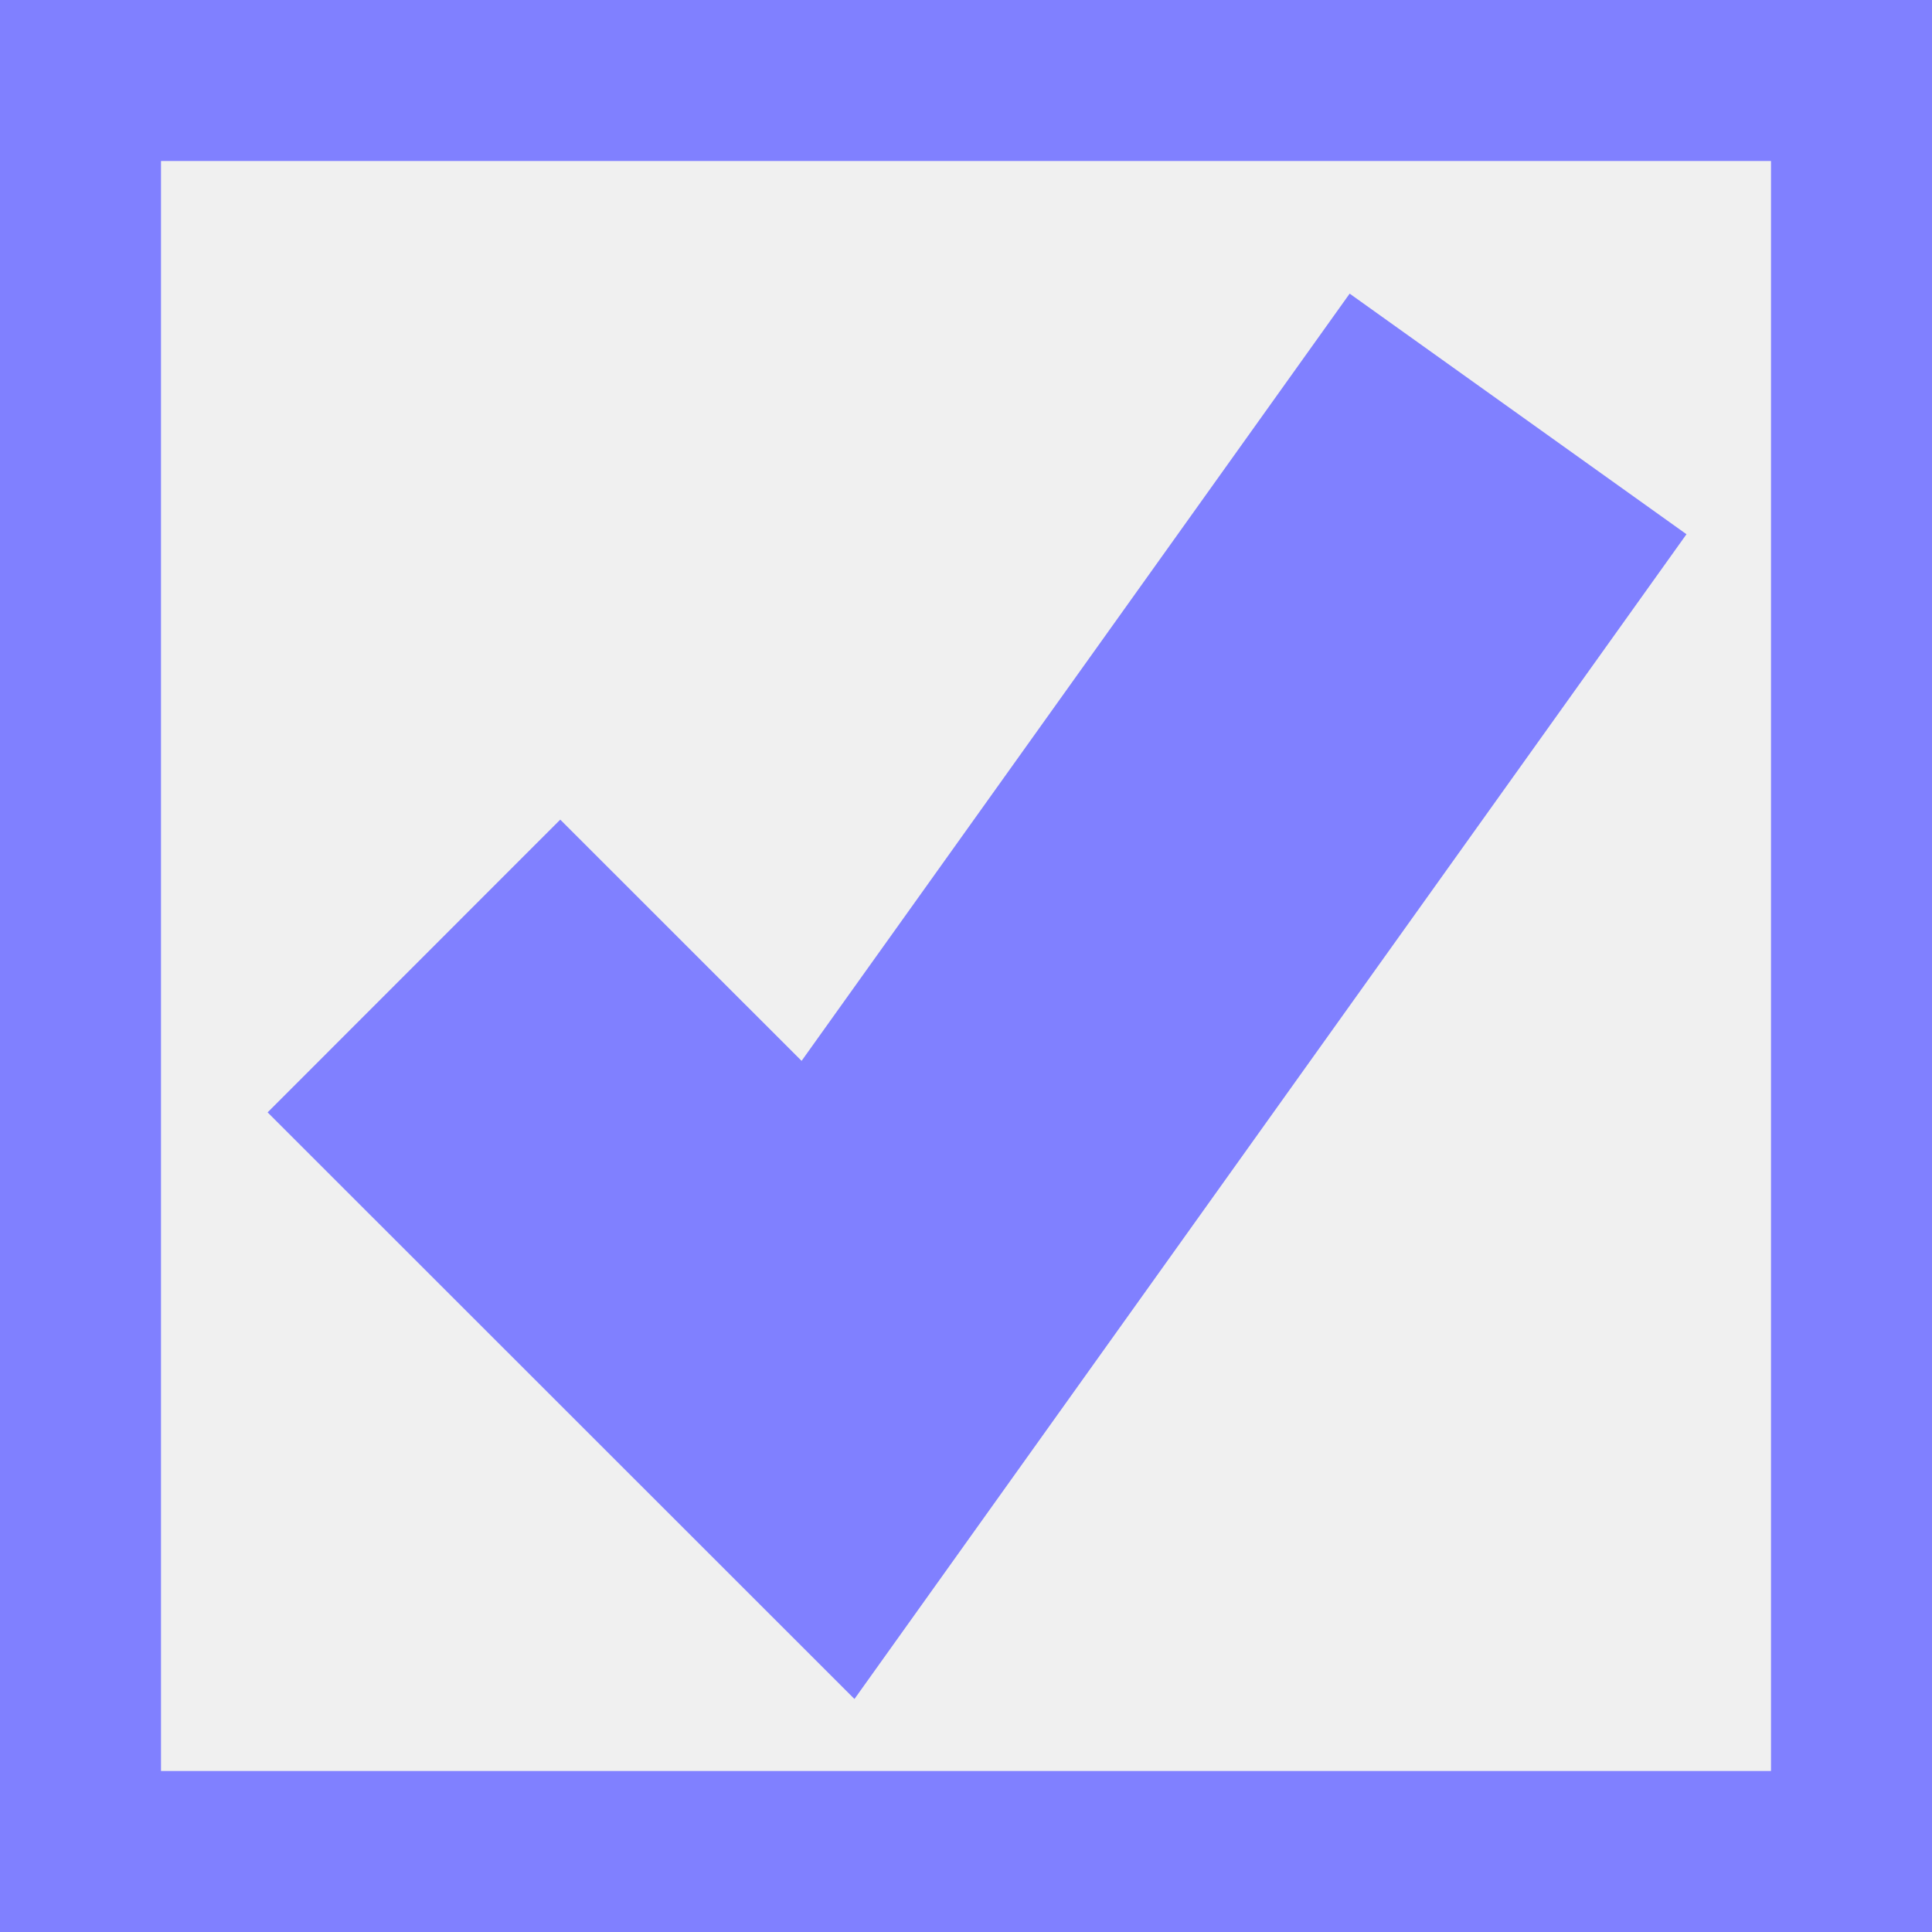
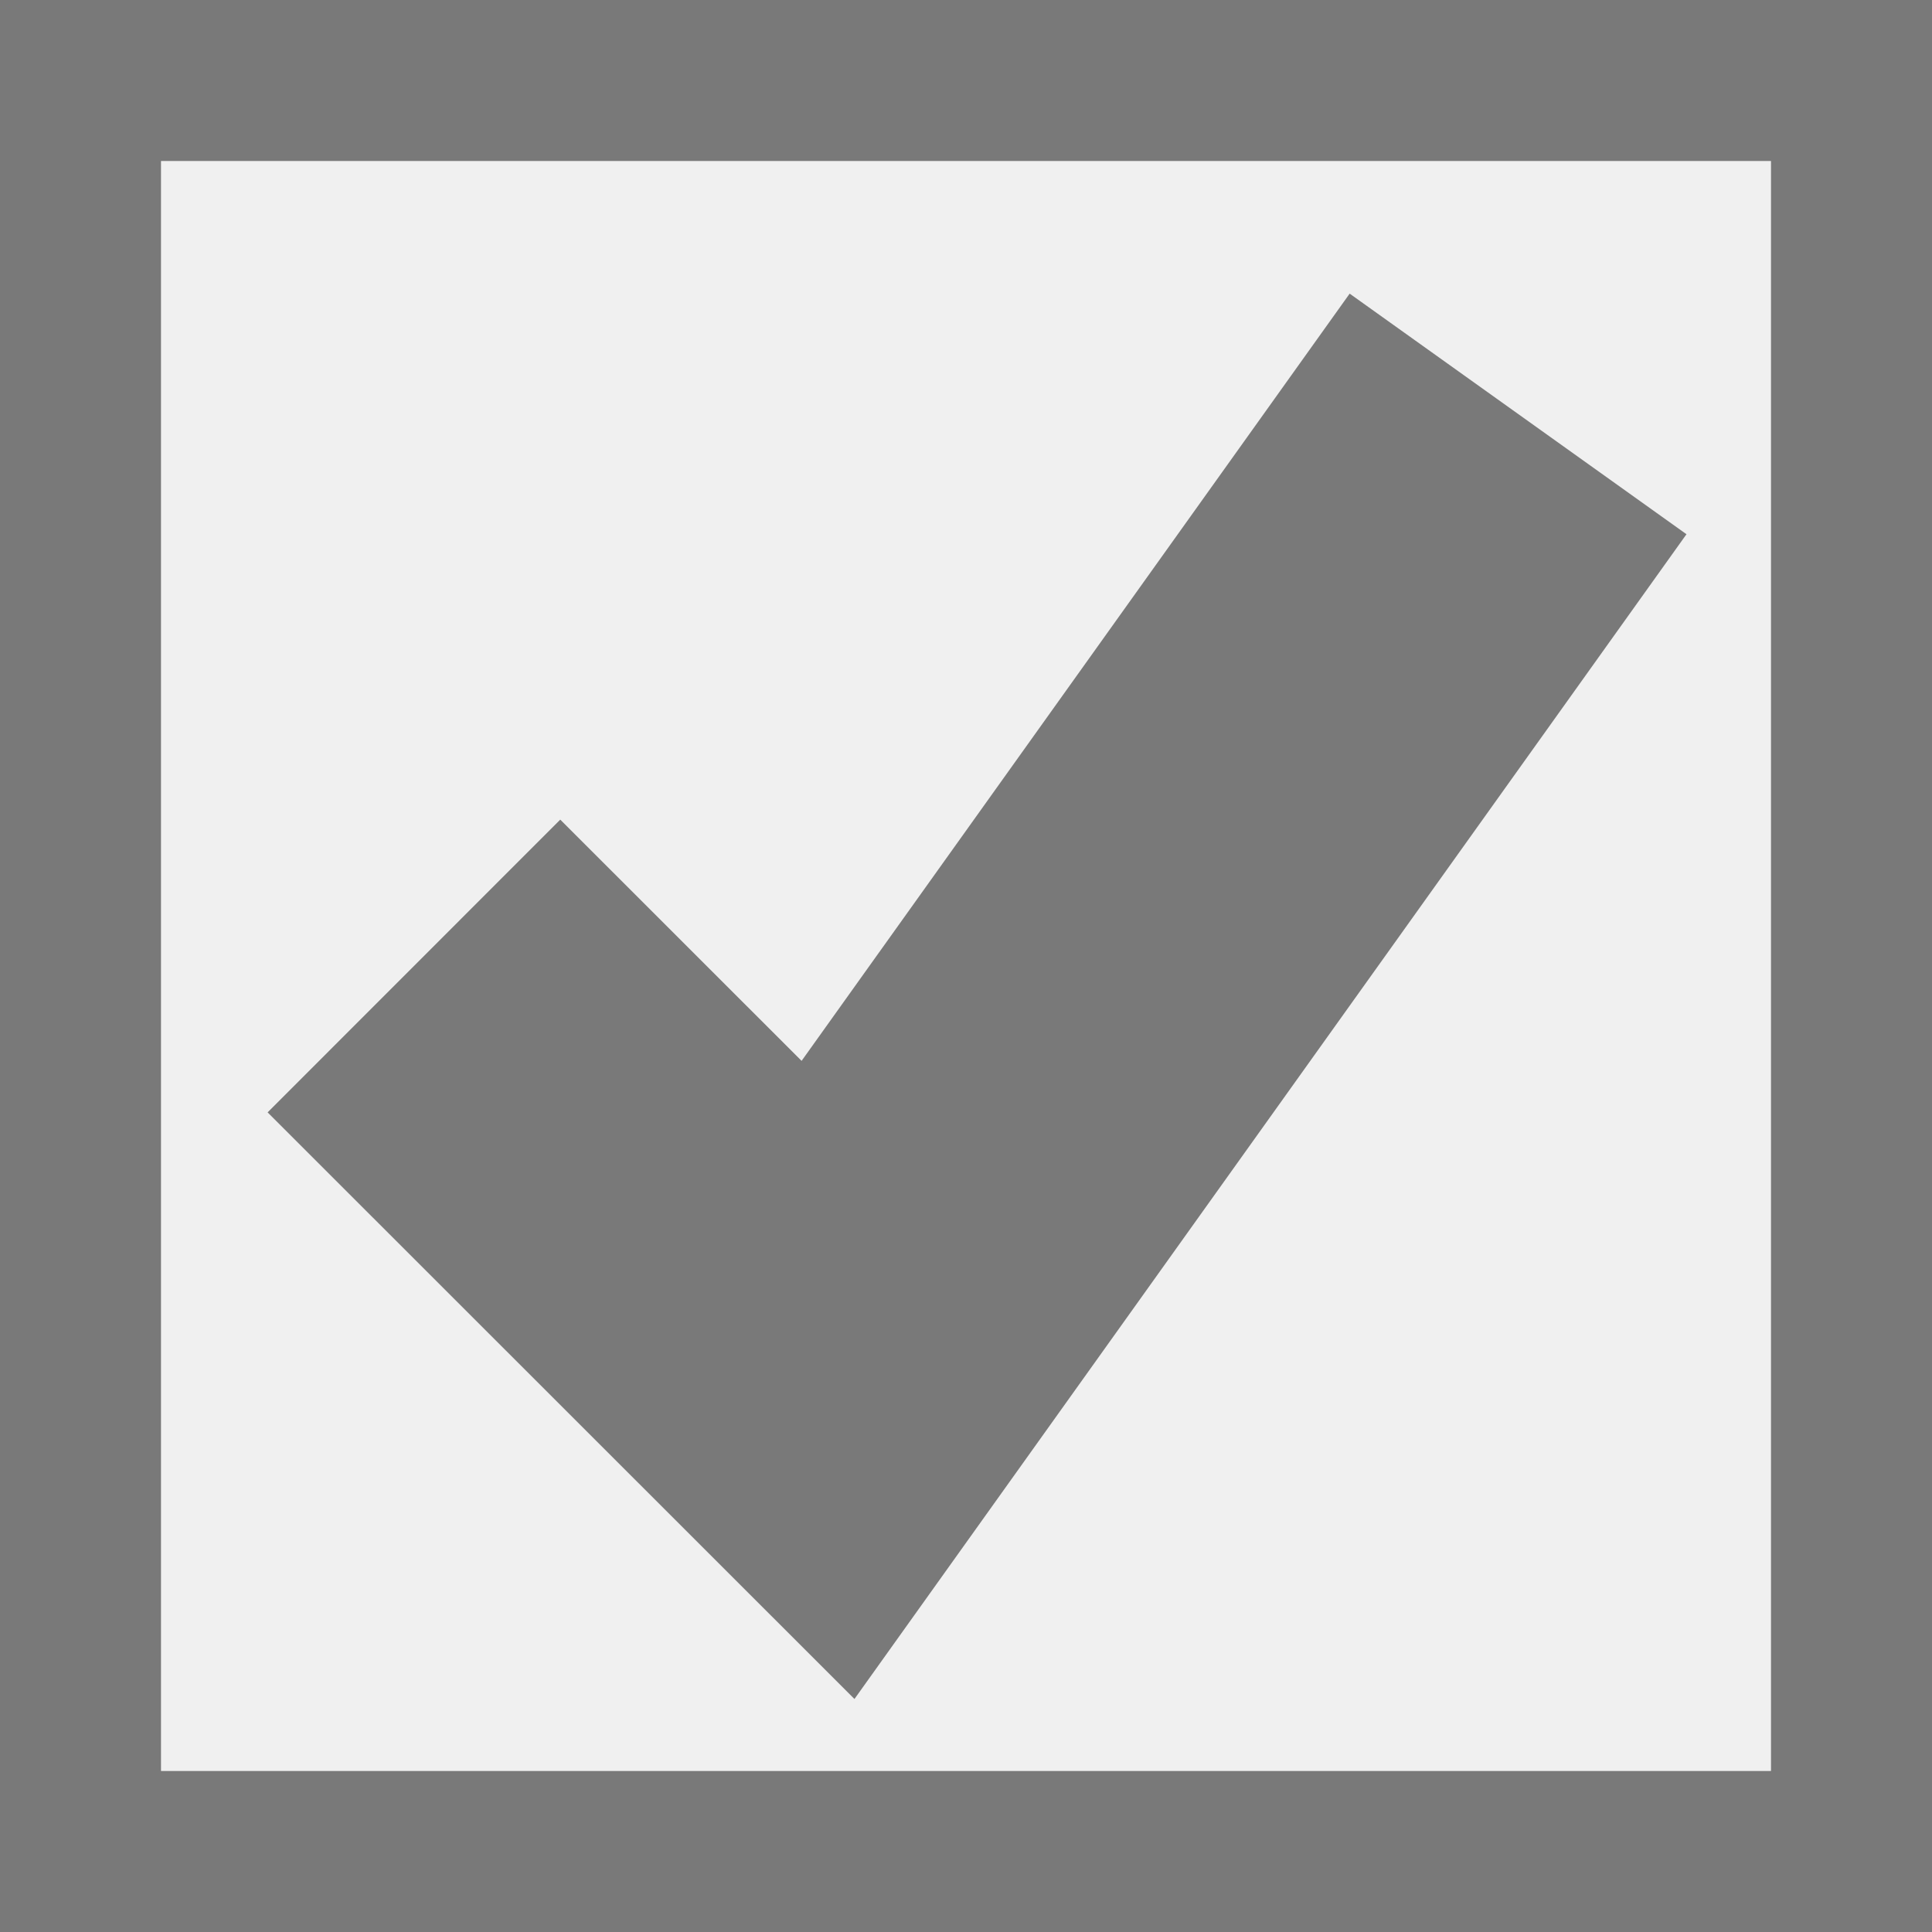
- <svg xmlns="http://www.w3.org/2000/svg" version="1.1" width="12px" height="12px" viewBox="4547 1827  12 12">
-   <path d="M 4547.5 1827.5  L 4558.5 1827.5  L 4558.5 1838.5  L 4547.5 1838.5  L 4547.5 1827.5  Z " fill-rule="nonzero" fill="#f0f0f0" stroke="none" />
-   <path d="M 4547.5 1827.5  L 4558.5 1827.5  L 4558.5 1838.5  L 4547.5 1838.5  L 4547.5 1827.5  Z " stroke-width="1" stroke="#8080ff" fill="none" />
-   <path d="M 4549.571 1833  L 4552.143 1835.571  L 4556.429 1829.571  " stroke-width="2.571" stroke="#8080ff" fill="none" />
+ <svg xmlns="http://www.w3.org/2000/svg" version="1.1" width="12px" height="12px" viewBox="4677 403  12 12">
+   <path d="M 4677.5 403.5  L 4688.5 403.5  L 4688.5 414.5  L 4677.5 414.5  L 4677.5 403.5  Z " fill-rule="nonzero" fill="#f0f0f0" stroke="none" />
+   <path d="M 4677.5 403.5  L 4688.5 403.5  L 4688.5 414.5  L 4677.5 414.5  L 4677.5 403.5  Z " stroke-width="1" stroke="#797979" fill="none" />
+   <path d="M 4679.571 409  L 4682.143 411.571  L 4686.429 405.571  " stroke-width="2.571" stroke="#797979" fill="none" />
</svg>
